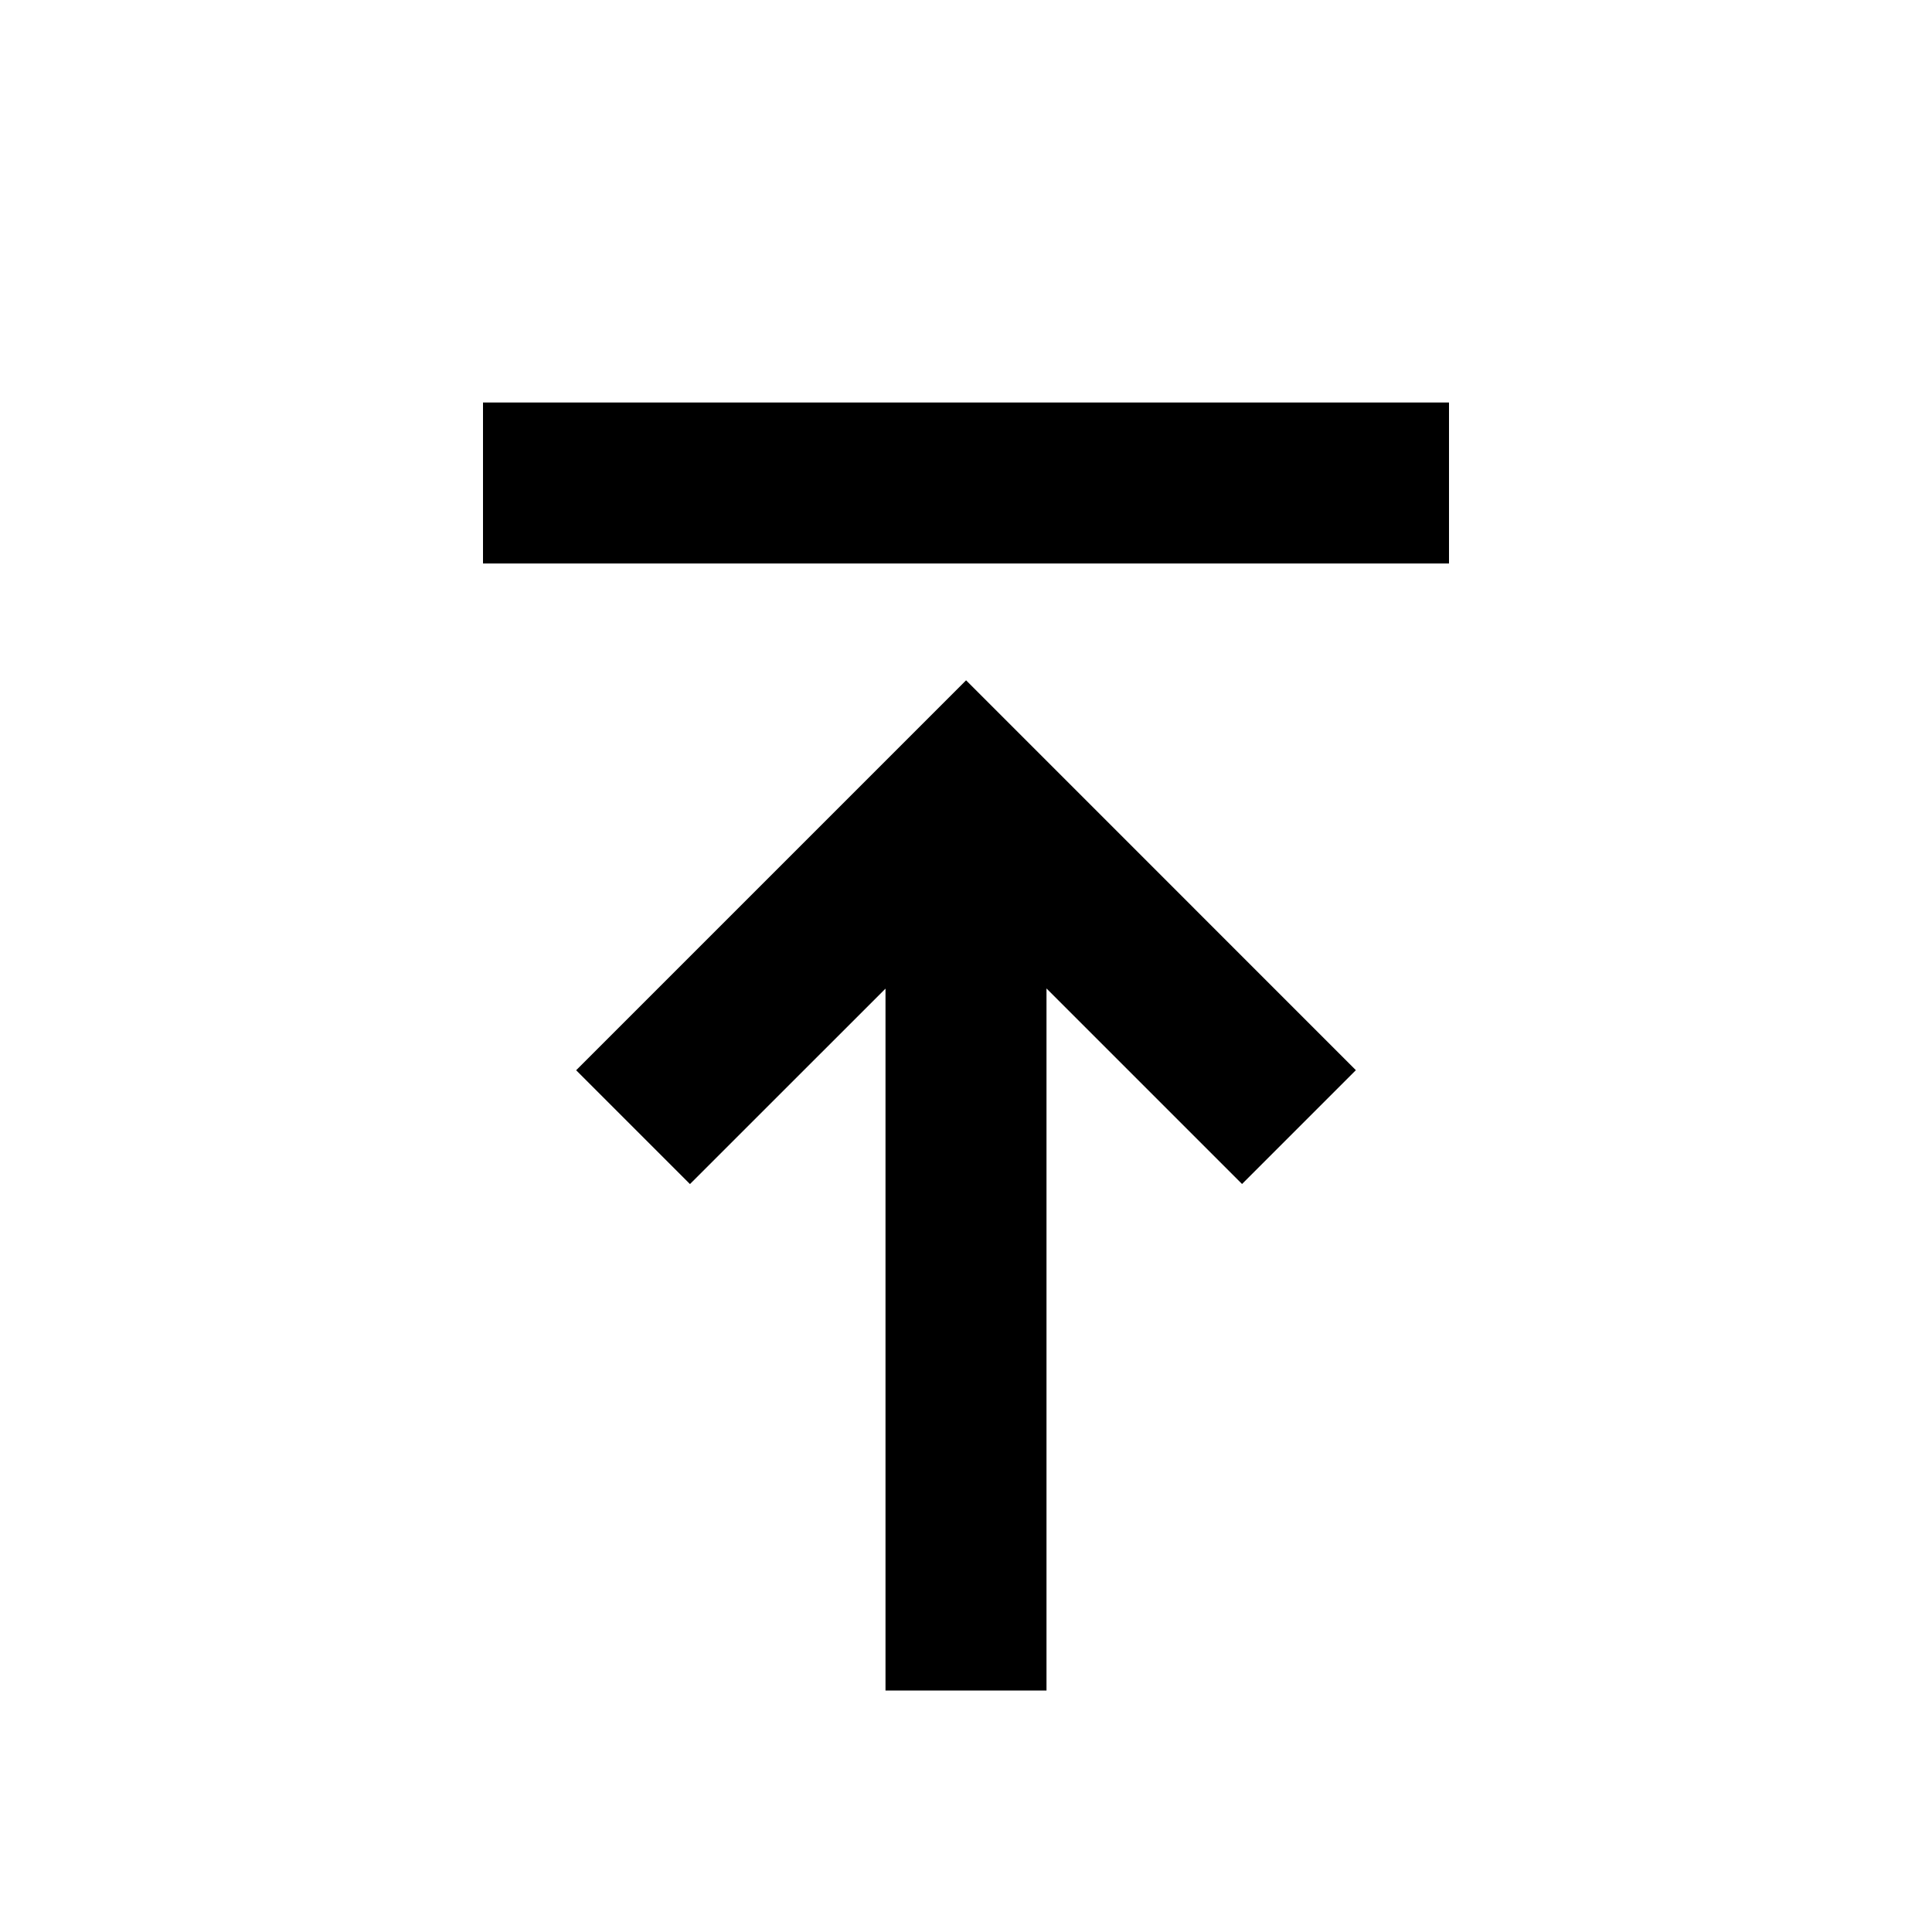
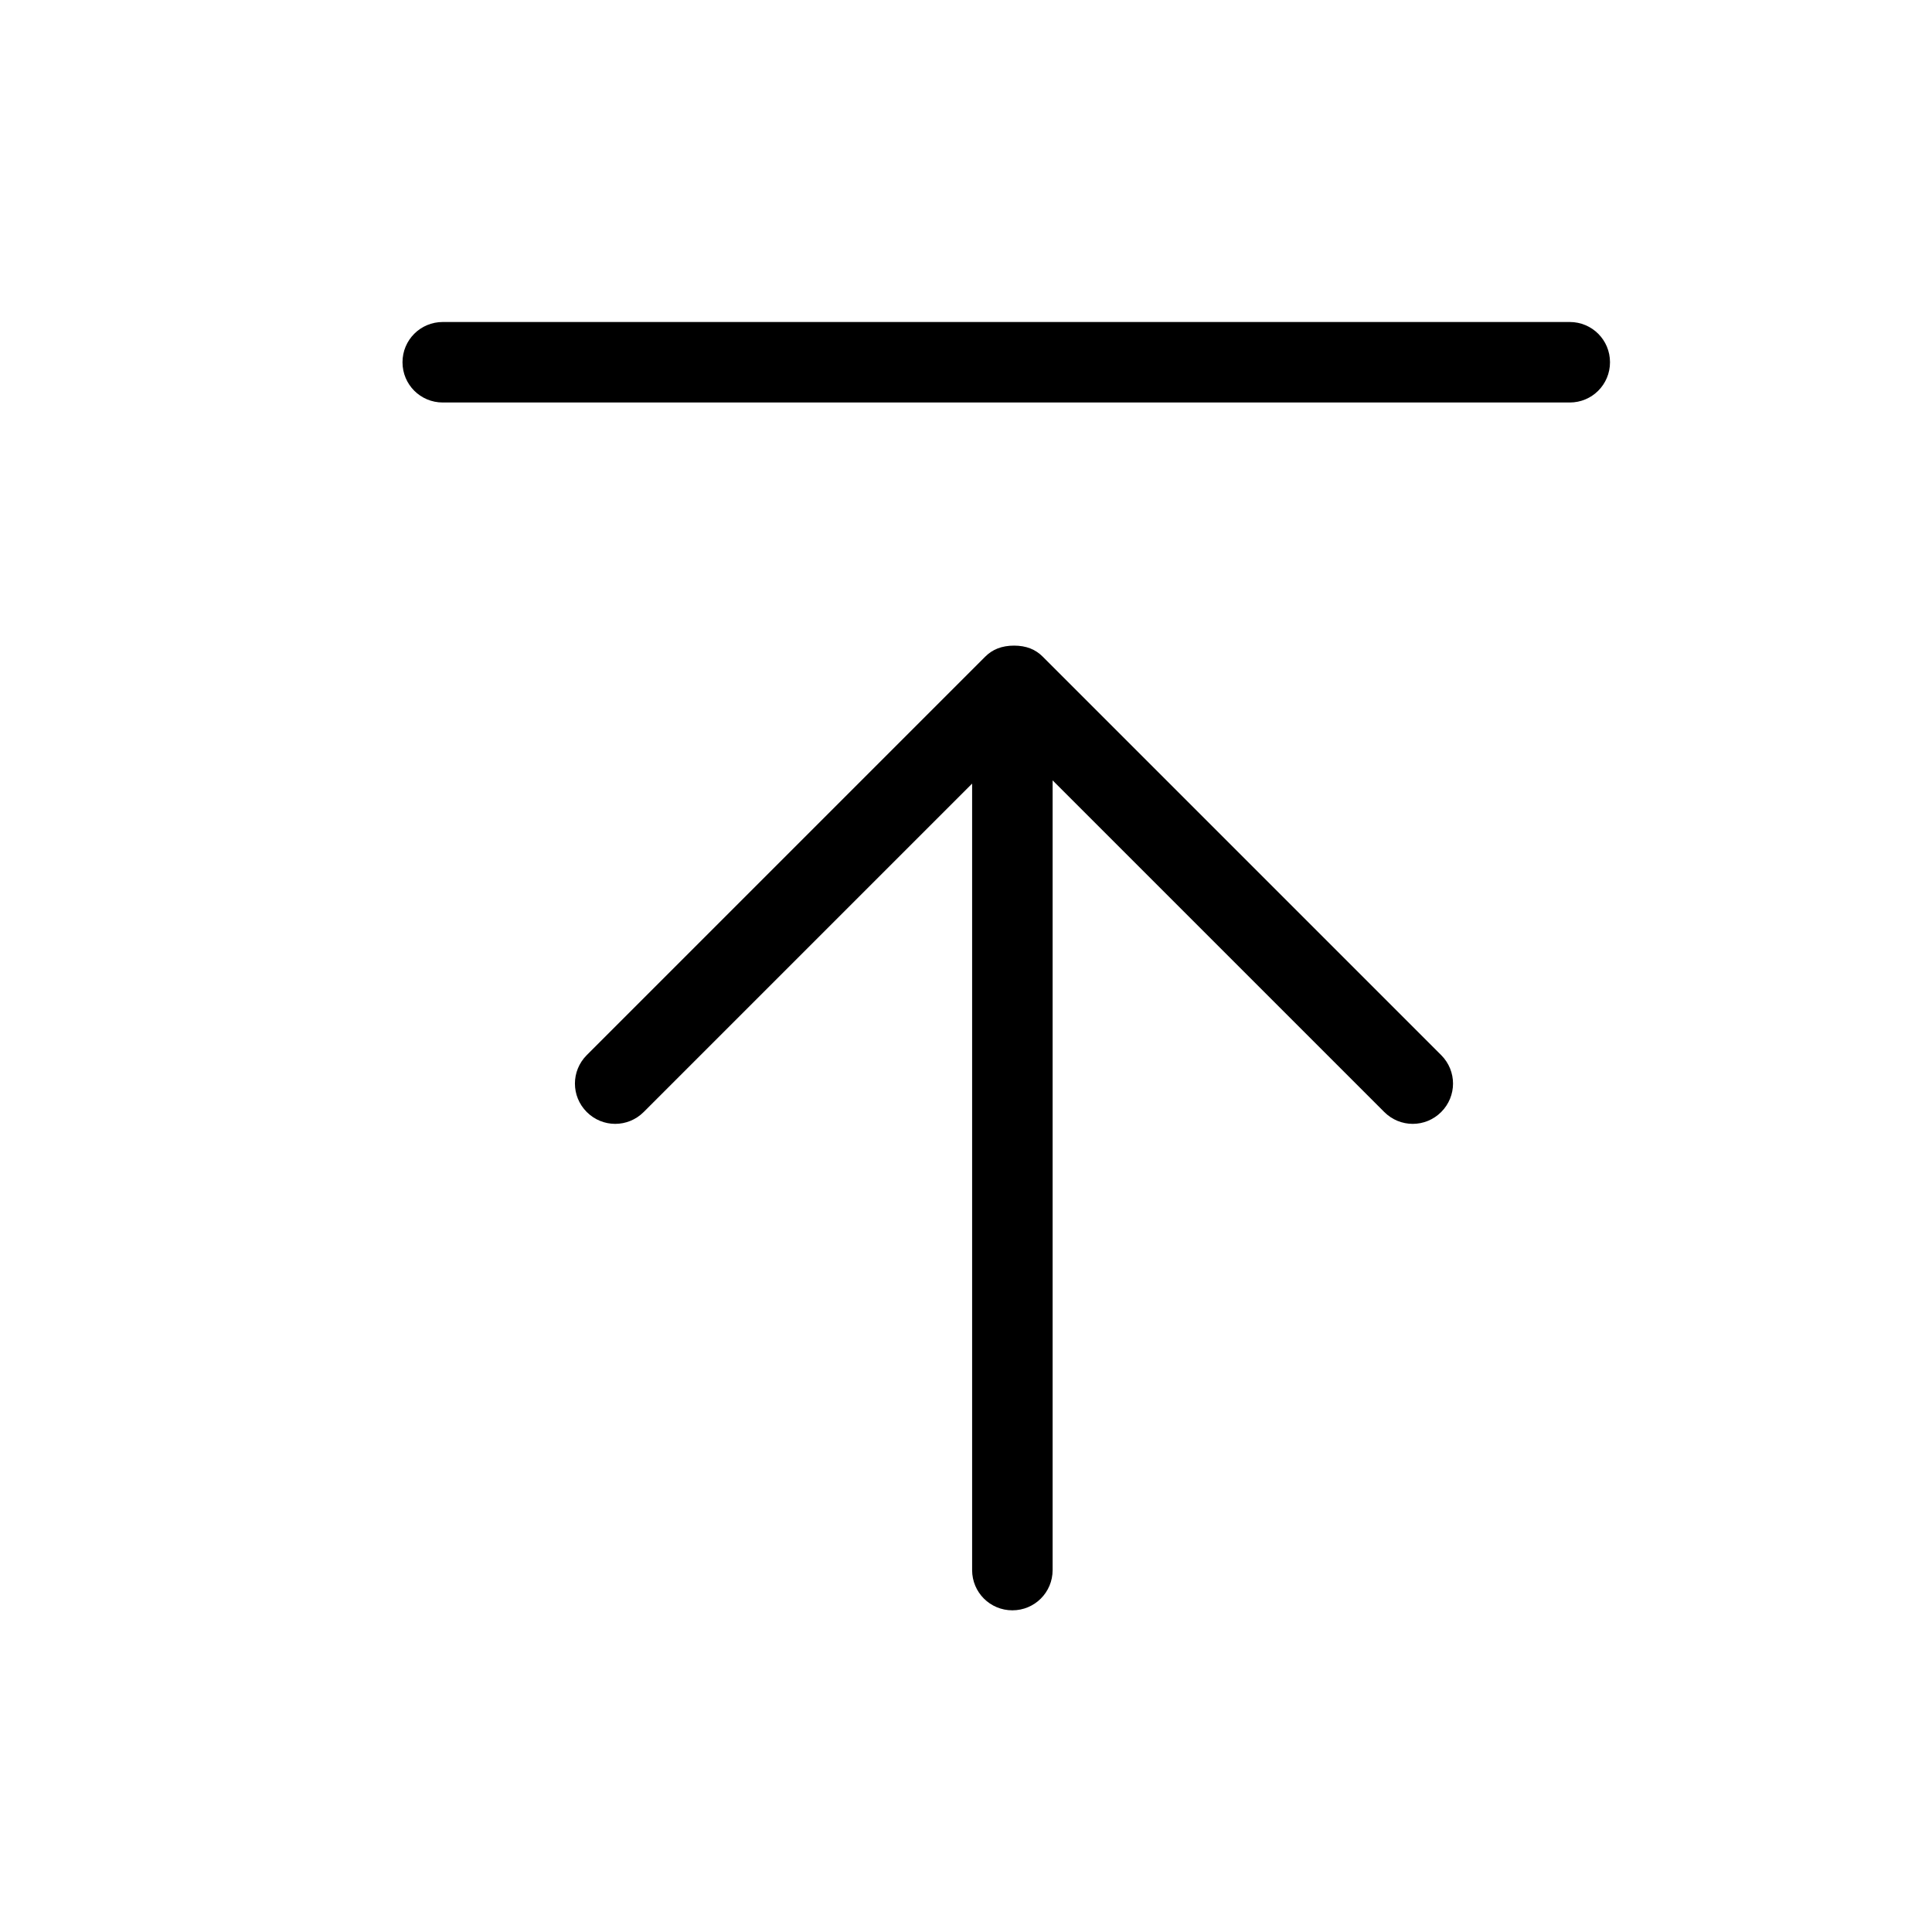
<svg xmlns="http://www.w3.org/2000/svg" version="1.1" viewBox="0 0 24 24">
-   <g>
-     <path d="m12.001 8.451-4.844 4.844 1.414 1.414 2.429-2.428v8.719h2v-8.721l2.429 2.429 1.414-1.414z" />
-     <path transform="rotate(90)" d="m5-18h2v12h-2z" />
-   </g>
+   <path d="m12.6 8.02c-.157-6e-5-.272.048-.361.137l-4.95 4.95c-.196.196-.196.511-1e-6.707.196.196.511.196.707 0l4.08-4.08v9.77c0 .277.223.5.5.5.277 0 .5-.223.5-.5l1e-6-9.81 4.12 4.12c.196.196.511.196.707 1e-6.196-.196.196-.511 1e-6-.707l-4.95-4.95c-.089-.089-.202-.137-.359-.137z" />
+   <path d="m5.5 4h14c.277 0 .5.223.5.5s-.223.5-.5.5h-14c-.277 0-.5-.223-.5-.5s.223-.5.5-.5z" />
</svg>
